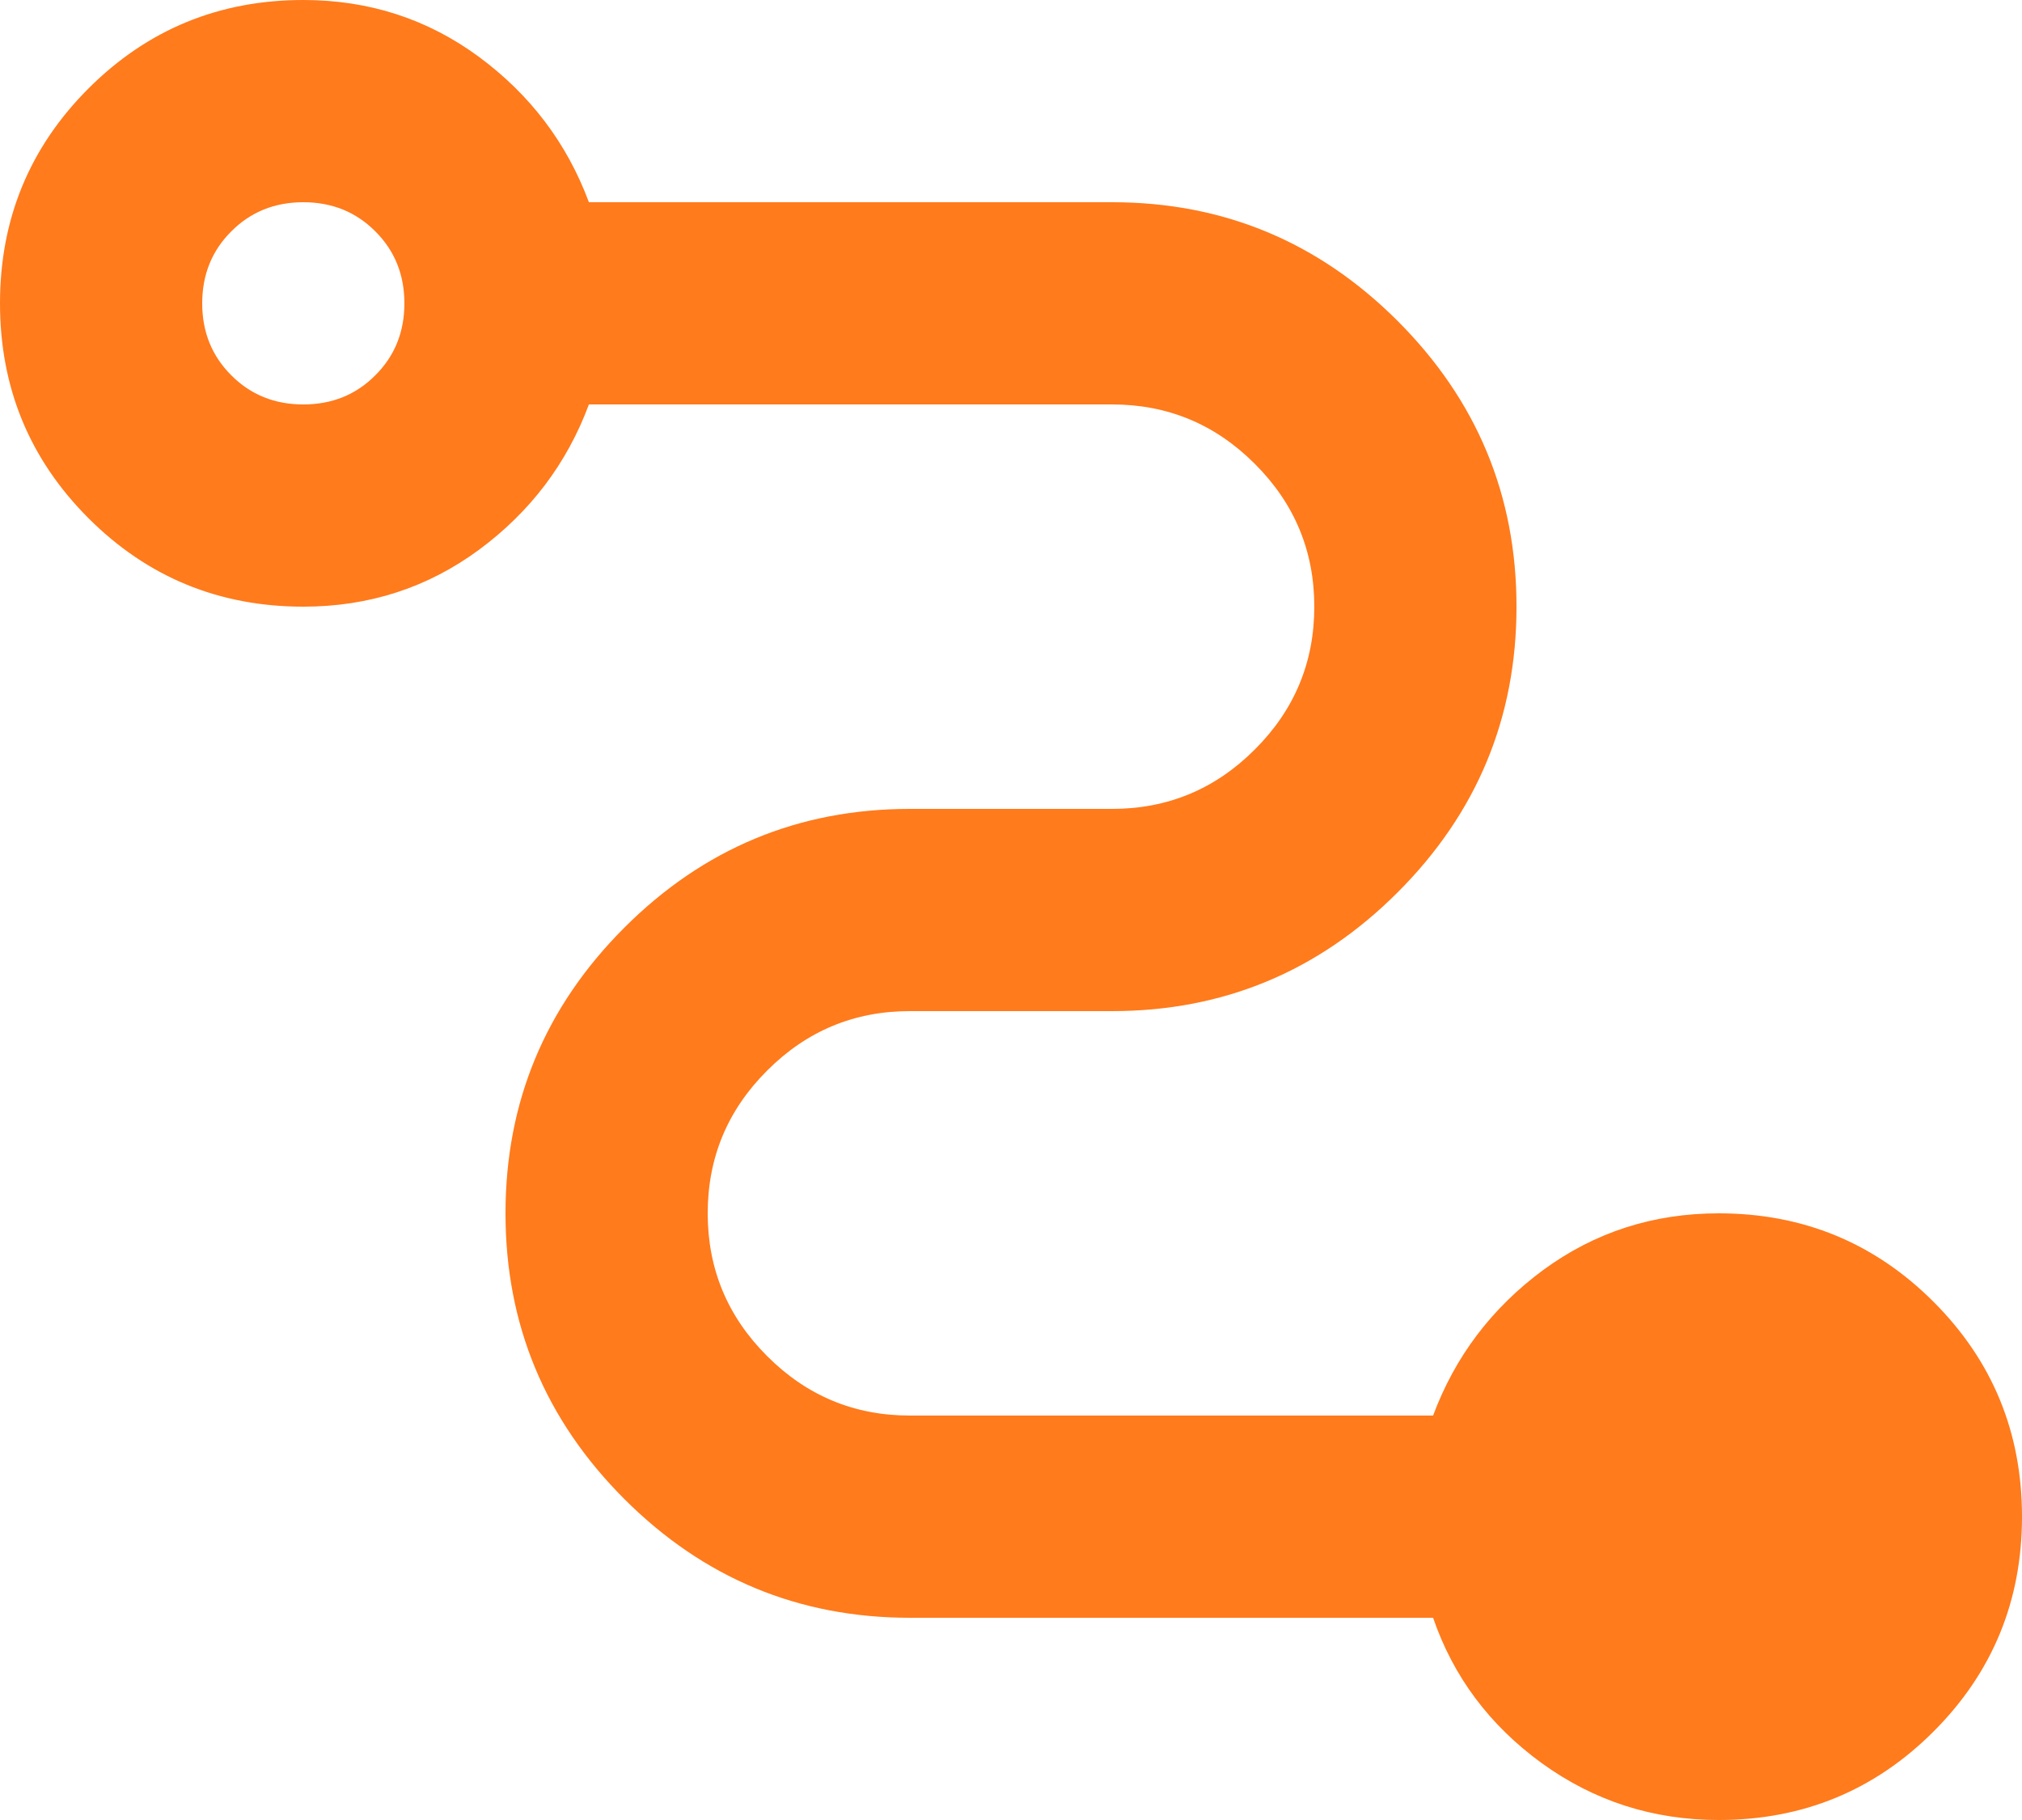
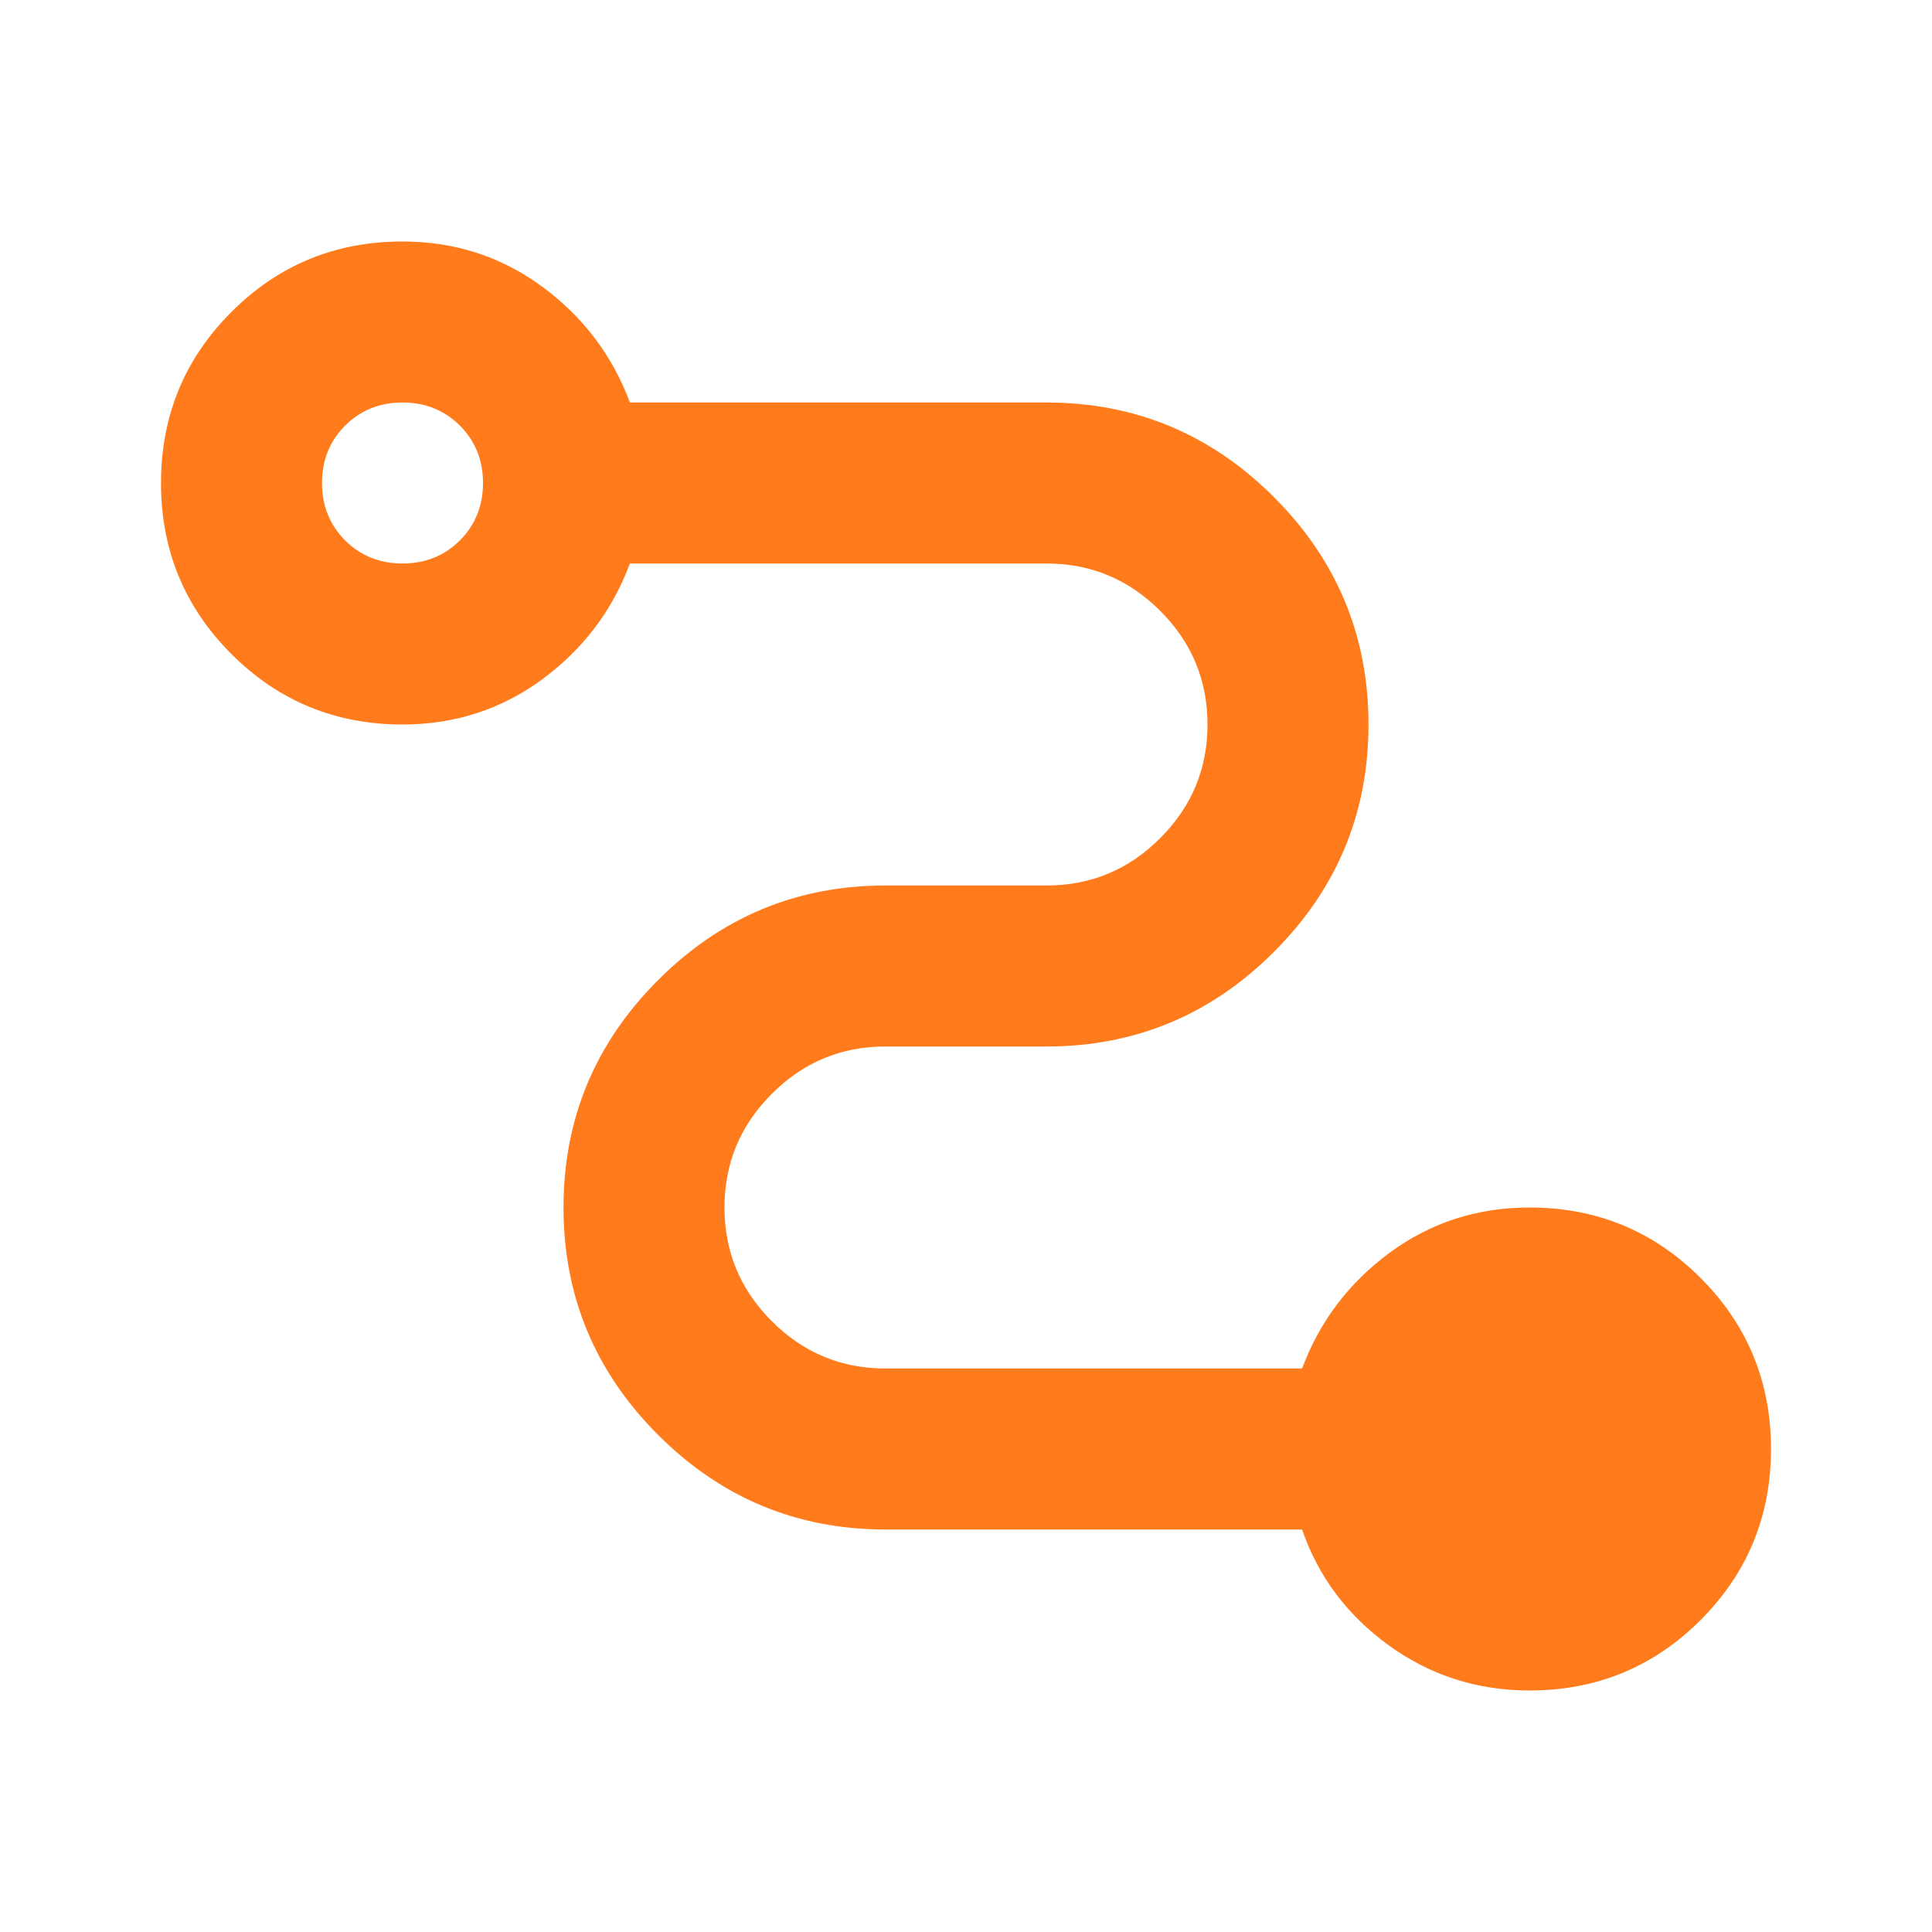
- <svg xmlns="http://www.w3.org/2000/svg" width="20" height="18" viewBox="0 0 20 18" fill="none">
-   <path d="M17 18C16.35 18 15.767 17.812 15.25 17.438C14.733 17.062 14.375 16.583 14.175 16H9C7.9 16 6.958 15.608 6.175 14.825C5.392 14.042 5 13.1 5 12C5 10.9 5.392 9.958 6.175 9.175C6.958 8.392 7.9 8 9 8H11C11.55 8 12.021 7.804 12.412 7.412C12.804 7.021 13 6.55 13 6C13 5.45 12.804 4.979 12.412 4.588C12.021 4.196 11.55 4 11 4H5.825C5.608 4.583 5.246 5.062 4.737 5.438C4.229 5.812 3.65 6 3 6C2.167 6 1.458 5.708 0.875 5.125C0.292 4.542 0 3.833 0 3C0 2.167 0.292 1.458 0.875 0.875C1.458 0.292 2.167 0 3 0C3.65 0 4.229 0.188 4.737 0.562C5.246 0.938 5.608 1.417 5.825 2H11C12.1 2 13.042 2.392 13.825 3.175C14.608 3.958 15 4.9 15 6C15 7.1 14.608 8.042 13.825 8.825C13.042 9.608 12.1 10 11 10H9C8.45 10 7.979 10.196 7.588 10.588C7.196 10.979 7 11.45 7 12C7 12.55 7.196 13.021 7.588 13.412C7.979 13.804 8.45 14 9 14H14.175C14.392 13.417 14.754 12.938 15.262 12.562C15.771 12.188 16.35 12 17 12C17.833 12 18.542 12.292 19.125 12.875C19.708 13.458 20 14.167 20 15C20 15.833 19.708 16.542 19.125 17.125C18.542 17.708 17.833 18 17 18ZM3 4C3.283 4 3.521 3.904 3.712 3.712C3.904 3.521 4 3.283 4 3C4 2.717 3.904 2.479 3.712 2.288C3.521 2.096 3.283 2 3 2C2.717 2 2.479 2.096 2.288 2.288C2.096 2.479 2 2.717 2 3C2 3.283 2.096 3.521 2.288 3.712C2.479 3.904 2.717 4 3 4Z" fill="#FF7B1C" />
+ <svg xmlns="http://www.w3.org/2000/svg" width="24" height="24" viewBox="0 0 24 24" fill="none">
+   <mask id="mask0_8373_25084" style="mask-type:alpha" maskUnits="userSpaceOnUse" x="0" y="0" width="24" height="24">
+     <rect width="24" height="24" fill="#D9D9D9" />
+   </mask>
+   <g mask="url(#mask0_8373_25084)">
+     <path d="M19 21C18.35 21 17.767 20.812 17.25 20.438C16.733 20.062 16.375 19.583 16.175 19H11C9.9 19 8.958 18.608 8.175 17.825C7.392 17.042 7 16.1 7 15C7 13.9 7.392 12.958 8.175 12.175C8.958 11.392 9.9 11 11 11H13C13.55 11 14.021 10.804 14.412 10.412C14.804 10.021 15 9.55 15 9C15 8.45 14.804 7.979 14.412 7.588C14.021 7.196 13.55 7 13 7H7.825C7.608 7.583 7.246 8.062 6.737 8.438C6.229 8.812 5.65 9 5 9C4.167 9 3.458 8.708 2.875 8.125C2.292 7.542 2 6.833 2 6C2 5.167 2.292 4.458 2.875 3.875C3.458 3.292 4.167 3 5 3C5.65 3 6.229 3.188 6.737 3.562C7.246 3.938 7.608 4.417 7.825 5H13C14.1 5 15.042 5.392 15.825 6.175C16.608 6.958 17 7.9 17 9C17 10.1 16.608 11.042 15.825 11.825C15.042 12.608 14.1 13 13 13H11C10.45 13 9.979 13.196 9.588 13.588C9.196 13.979 9 14.45 9 15C9 15.55 9.196 16.021 9.588 16.413C9.979 16.804 10.45 17 11 17H16.175C16.392 16.417 16.754 15.938 17.262 15.562C17.771 15.188 18.35 15 19 15C19.833 15 20.542 15.292 21.125 15.875C21.708 16.458 22 17.167 22 18C22 18.833 21.708 19.542 21.125 20.125C20.542 20.708 19.833 21 19 21ZM5 7C5.283 7 5.521 6.904 5.713 6.713C5.904 6.521 6 6.283 6 6C6 5.717 5.904 5.479 5.713 5.287C5.521 5.096 5.283 5 5 5C4.717 5 4.479 5.096 4.287 5.287C4.096 5.479 4 5.717 4 6C4 6.283 4.096 6.521 4.287 6.713C4.479 6.904 4.717 7 5 7Z" fill="#FF7B1C" />
+   </g>
</svg>
